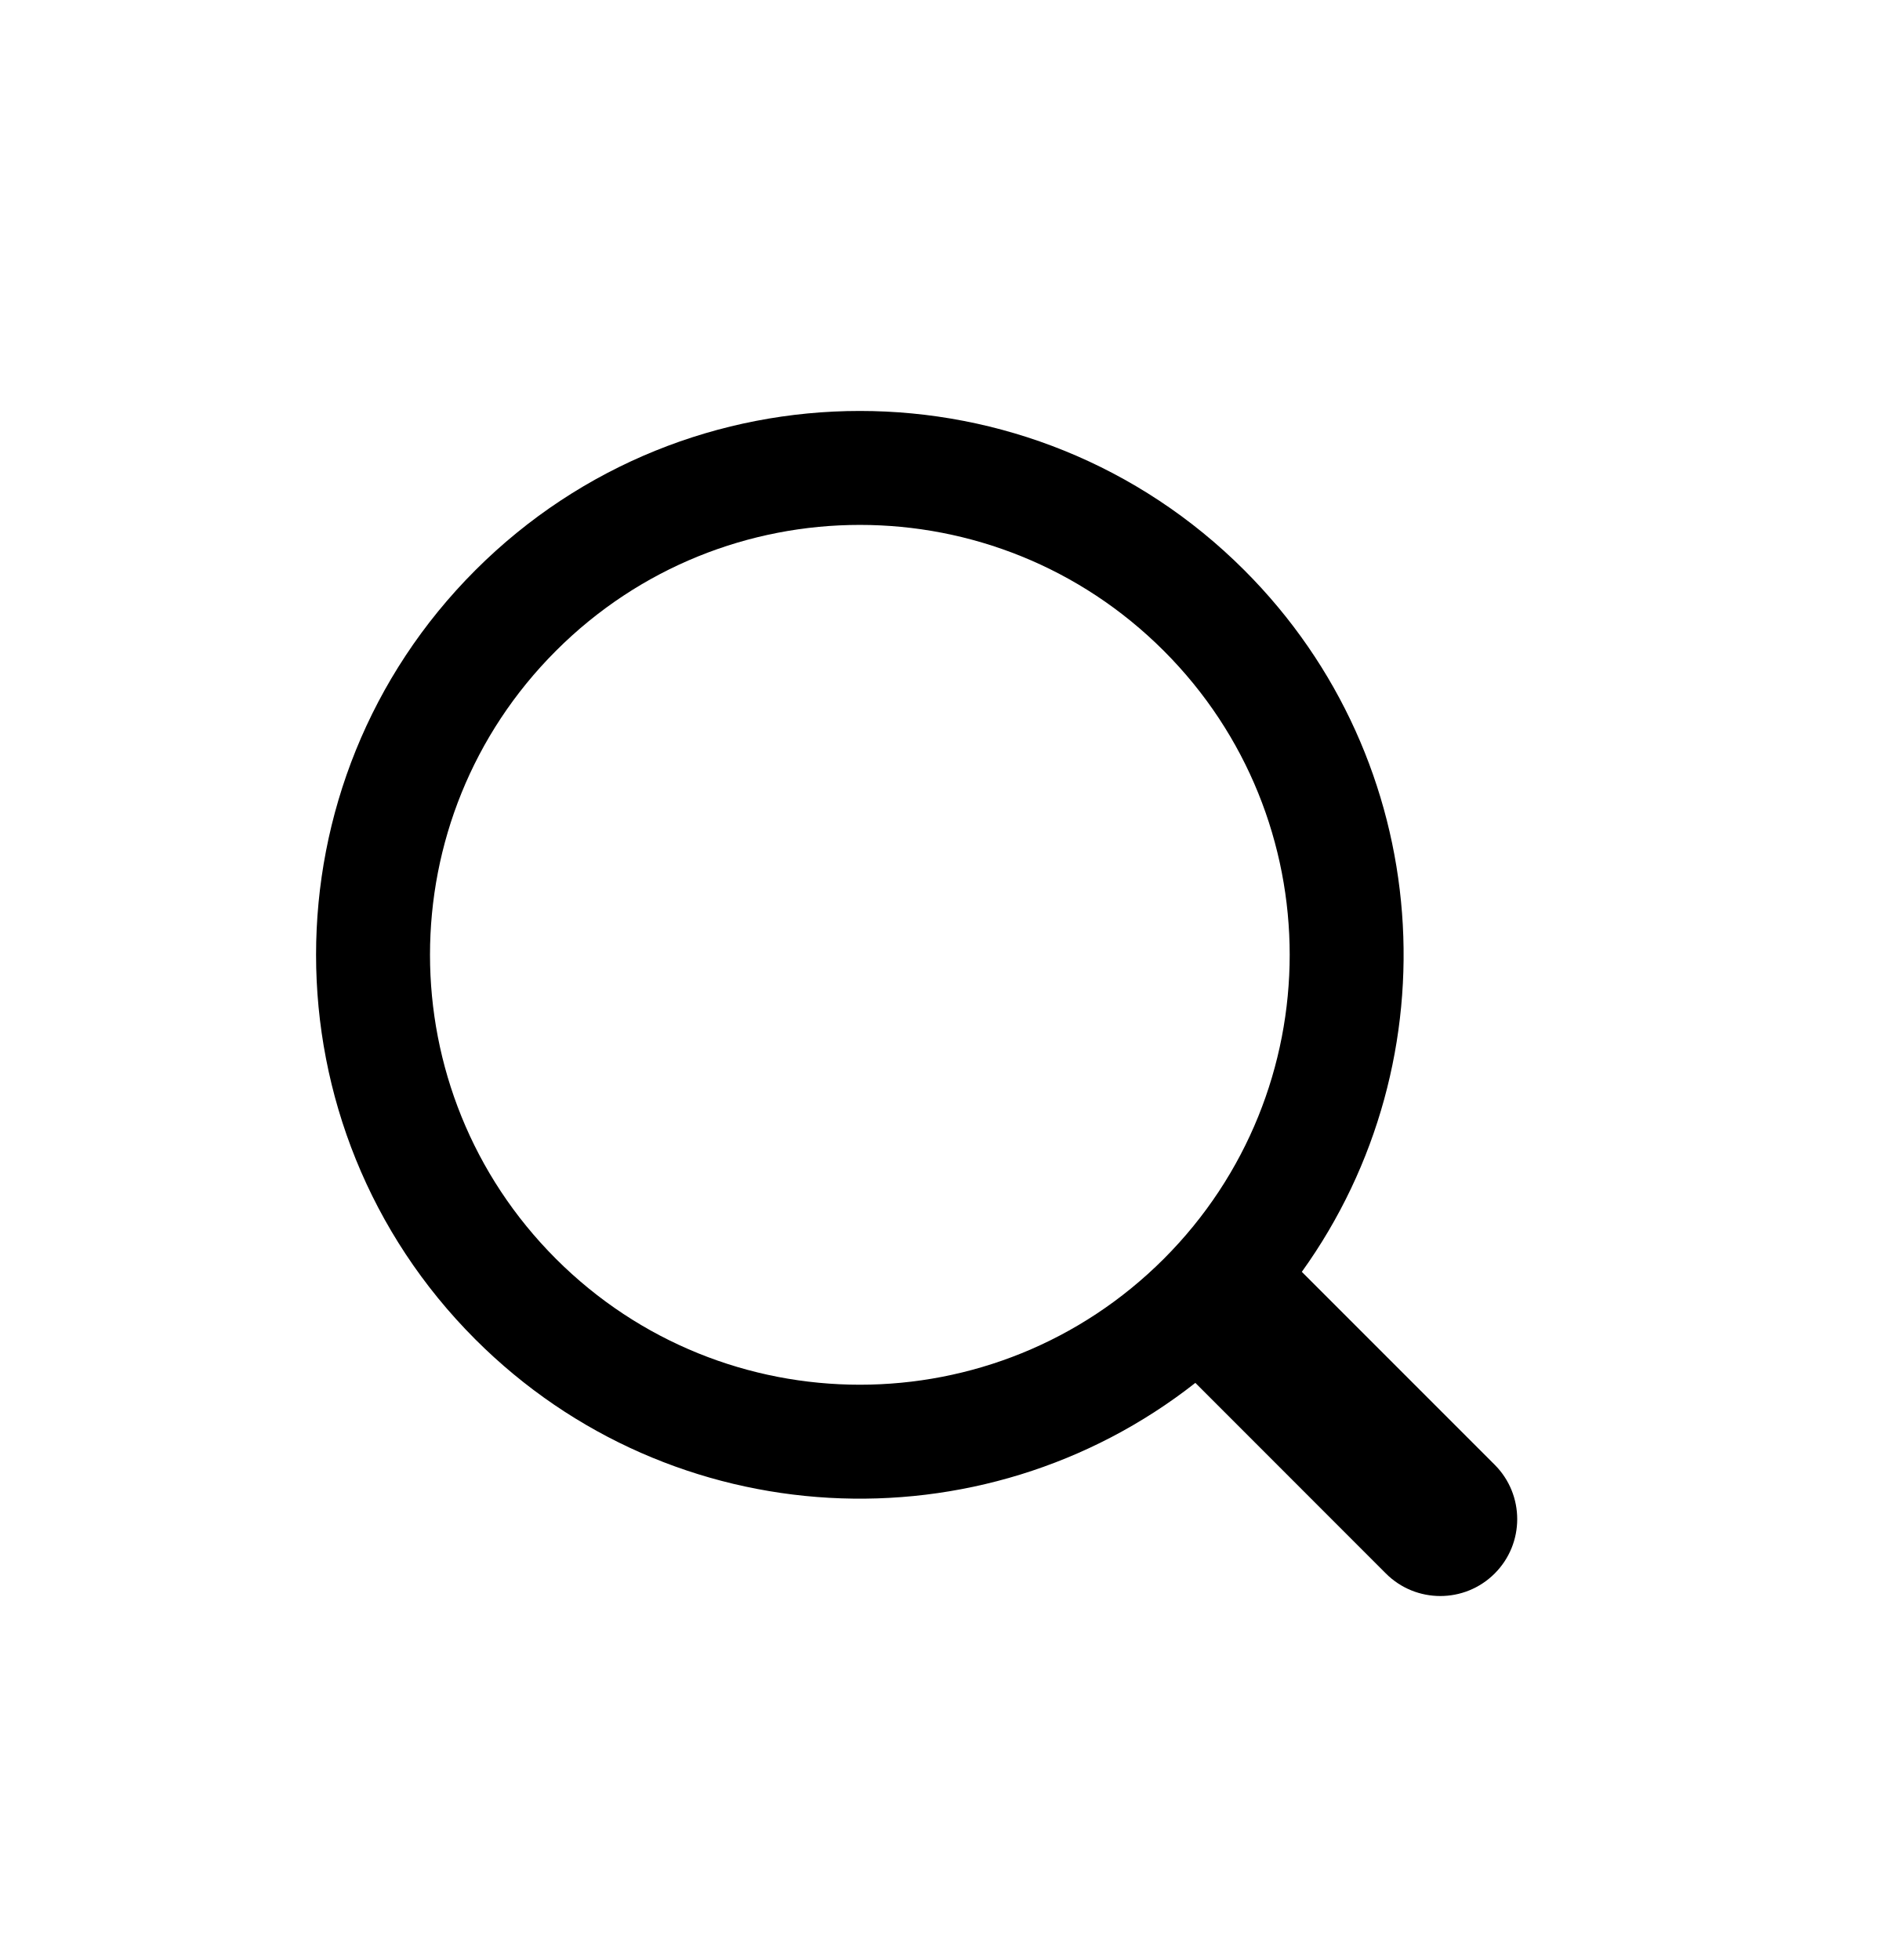
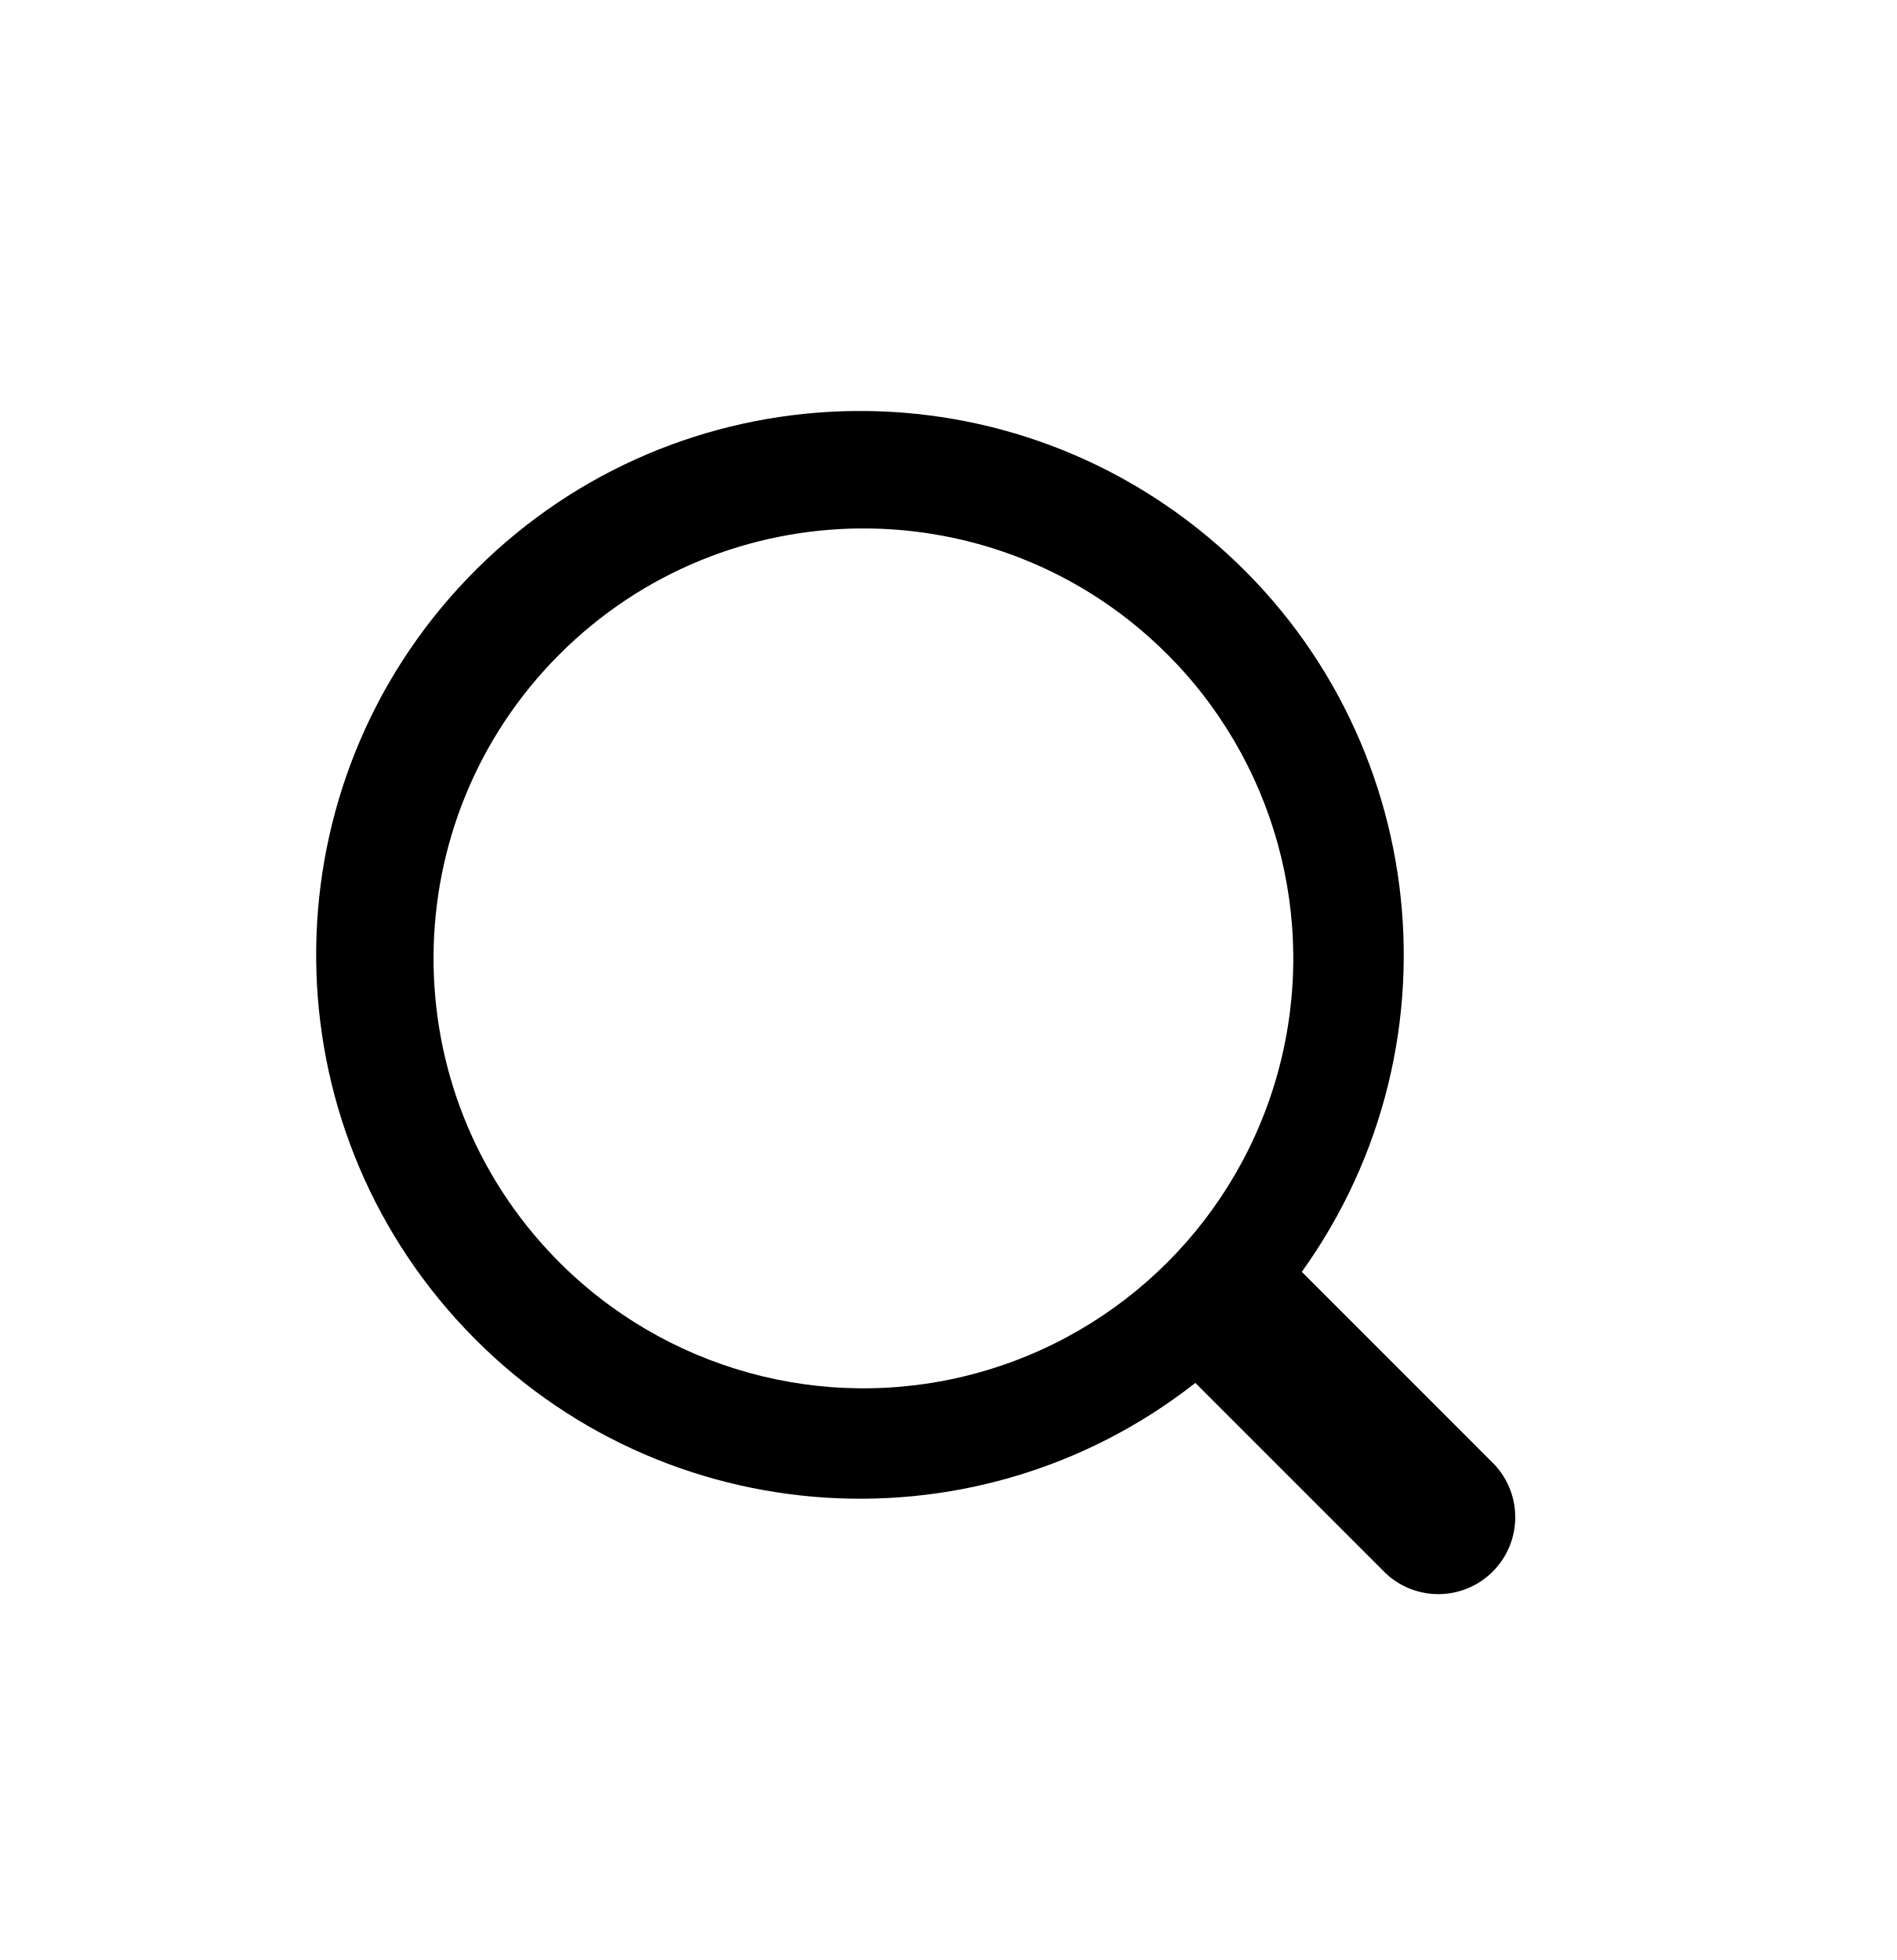
- <svg xmlns="http://www.w3.org/2000/svg" width="100%" height="100%" viewBox="0 0 30 31" fill="none">
-   <path fill-rule="evenodd" clip-rule="evenodd" d="M18.41 10.294C21.065 12.949 21.065 17.254 18.41 19.91C15.754 22.565 11.449 22.565 8.794 19.91C6.138 17.254 6.138 12.949 8.794 10.294C11.449 7.638 15.754 7.638 18.41 10.294ZM20.593 20.116C23.009 16.754 22.707 12.042 19.684 9.019C16.325 5.66 10.879 5.66 7.519 9.019C4.16 12.379 4.16 17.825 7.519 21.184C10.631 24.296 15.533 24.525 18.909 21.872L21.923 24.887C22.398 25.362 23.169 25.362 23.644 24.887C24.119 24.412 24.119 23.642 23.644 23.167L20.593 20.116Z" fill="currentColor" />
+ <svg xmlns="http://www.w3.org/2000/svg" fill="none" viewBox="0 0 30 31">
+   <path fill="currentColor" fill-rule="evenodd" d="M18.41 10.294a6.8 6.8 0 1 1-9.616 9.616 6.8 6.8 0 0 1 9.616-9.616Zm2.183 9.822a8.602 8.602 0 1 0-1.684 1.757l3.014 3.014a1.217 1.217 0 0 0 1.72-1.72l-3.05-3.051Z" clip-rule="evenodd" />
</svg>
